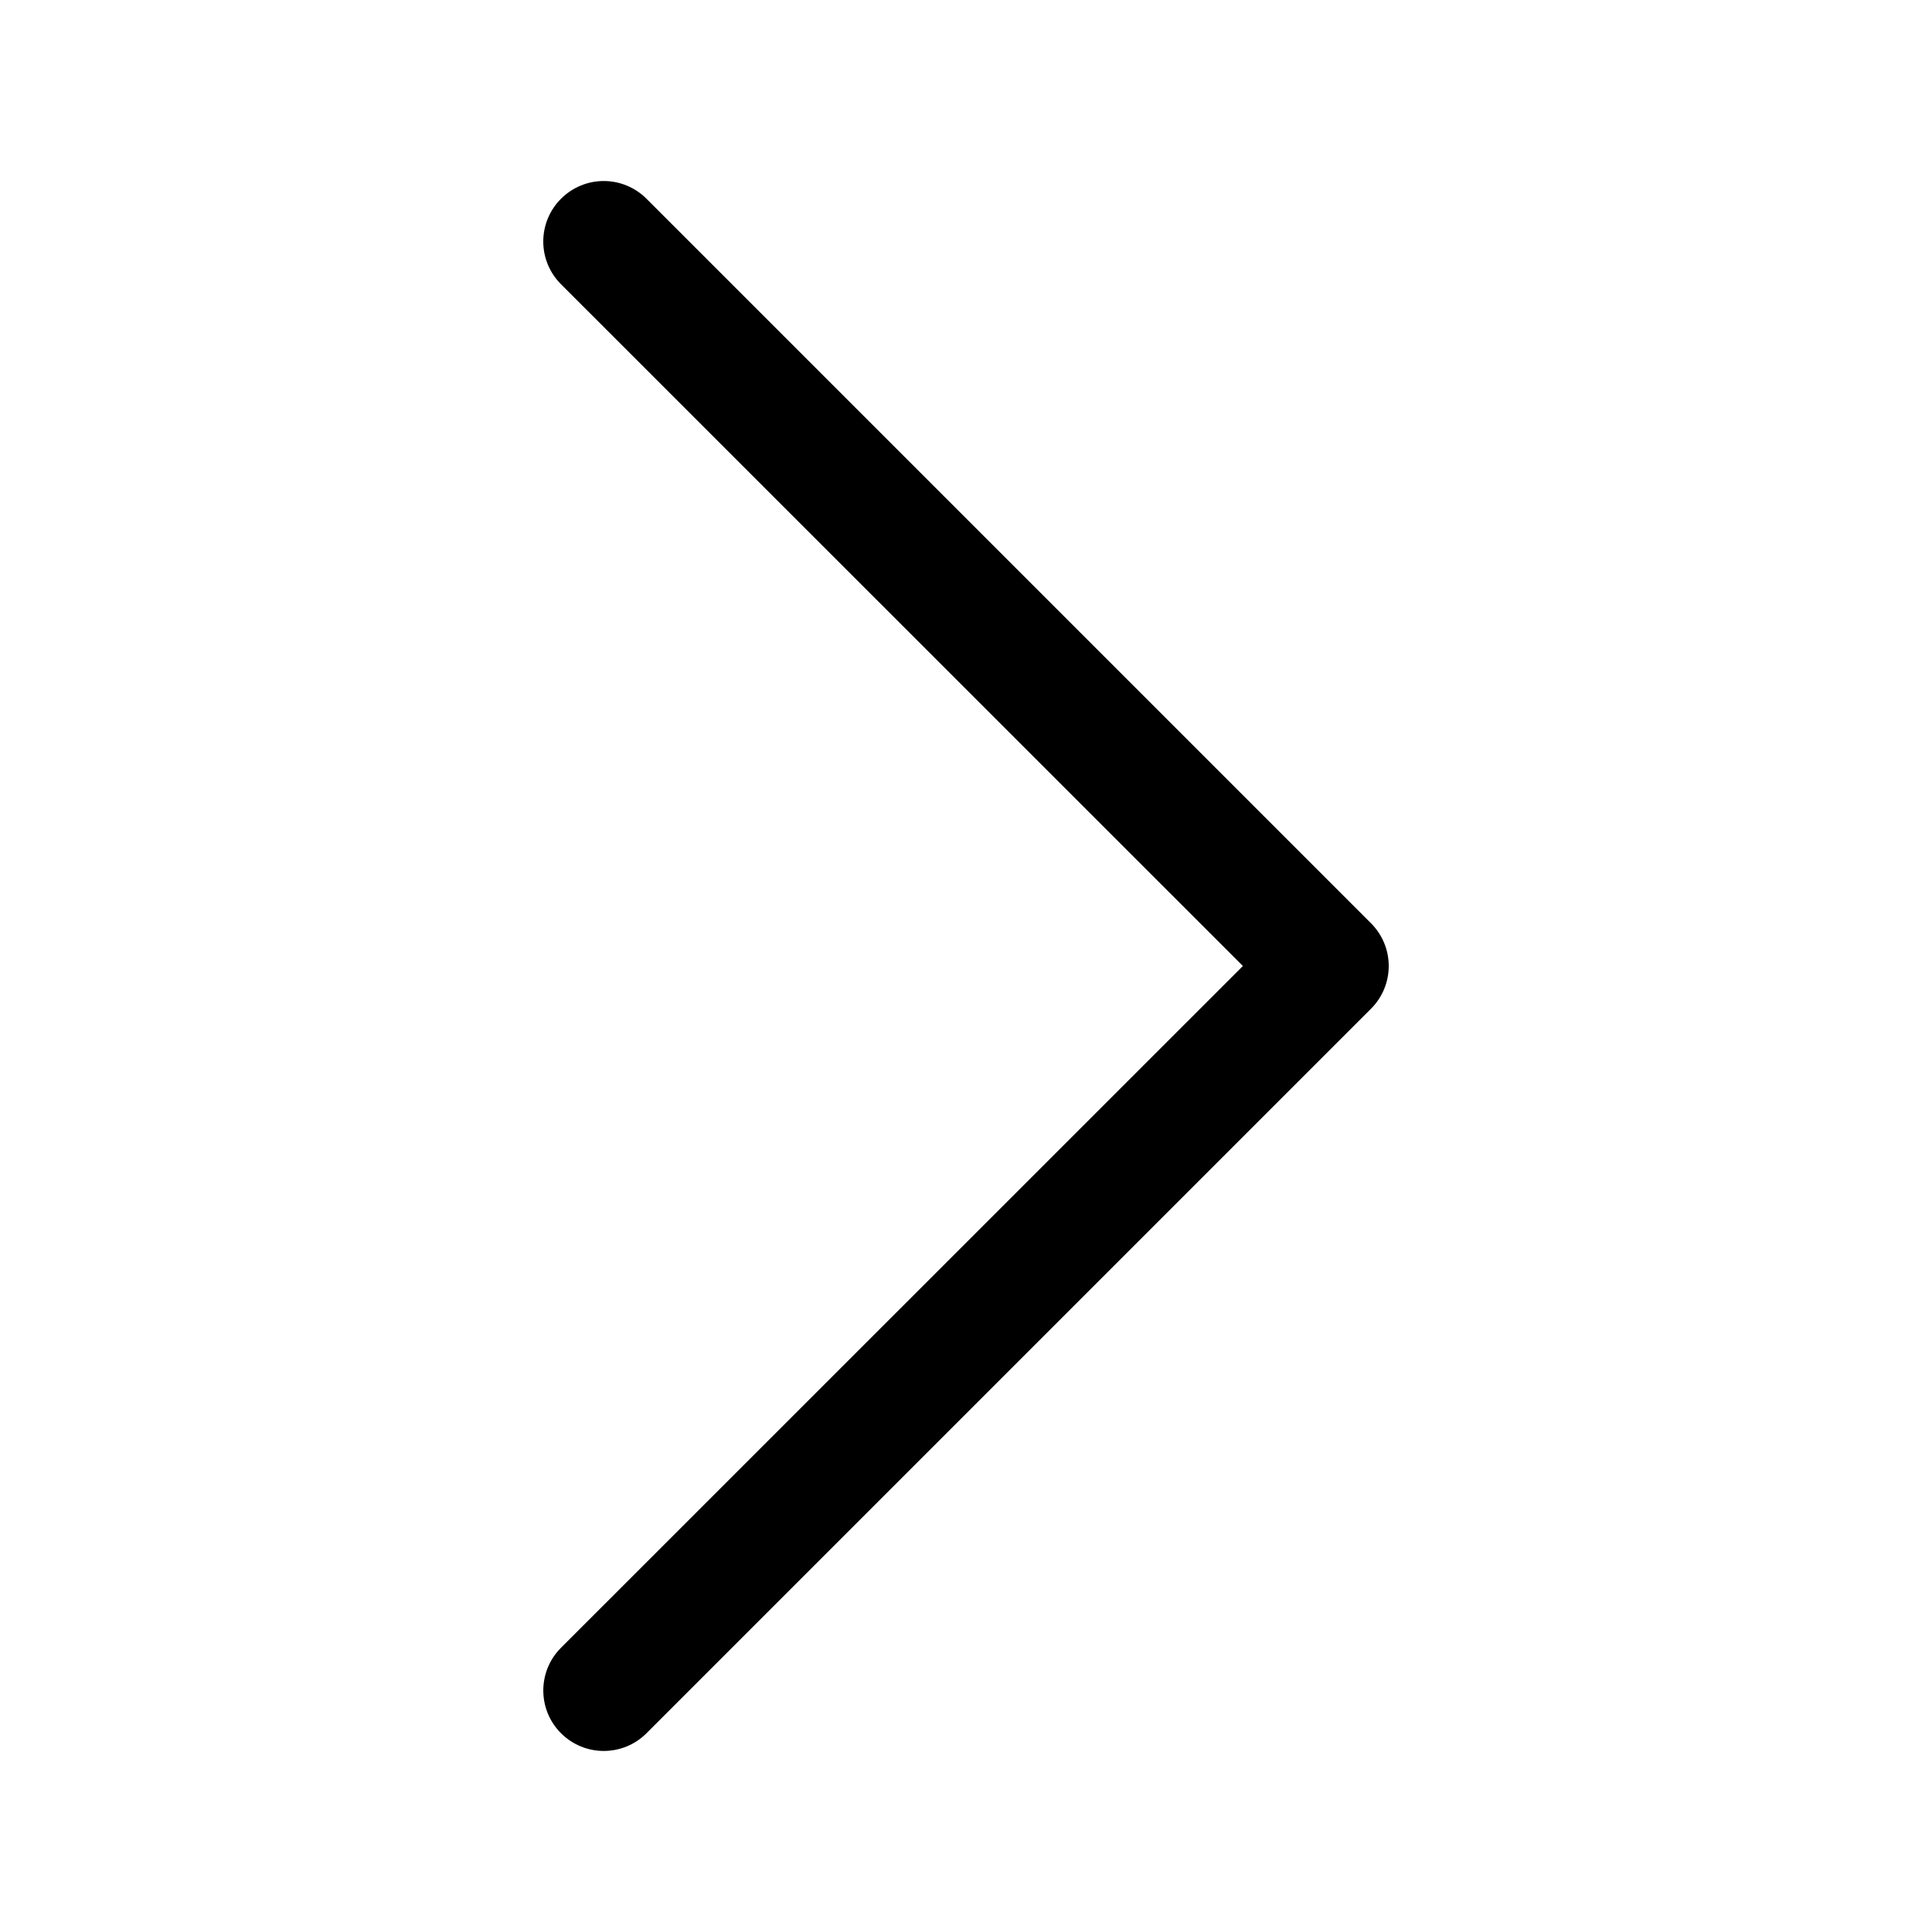
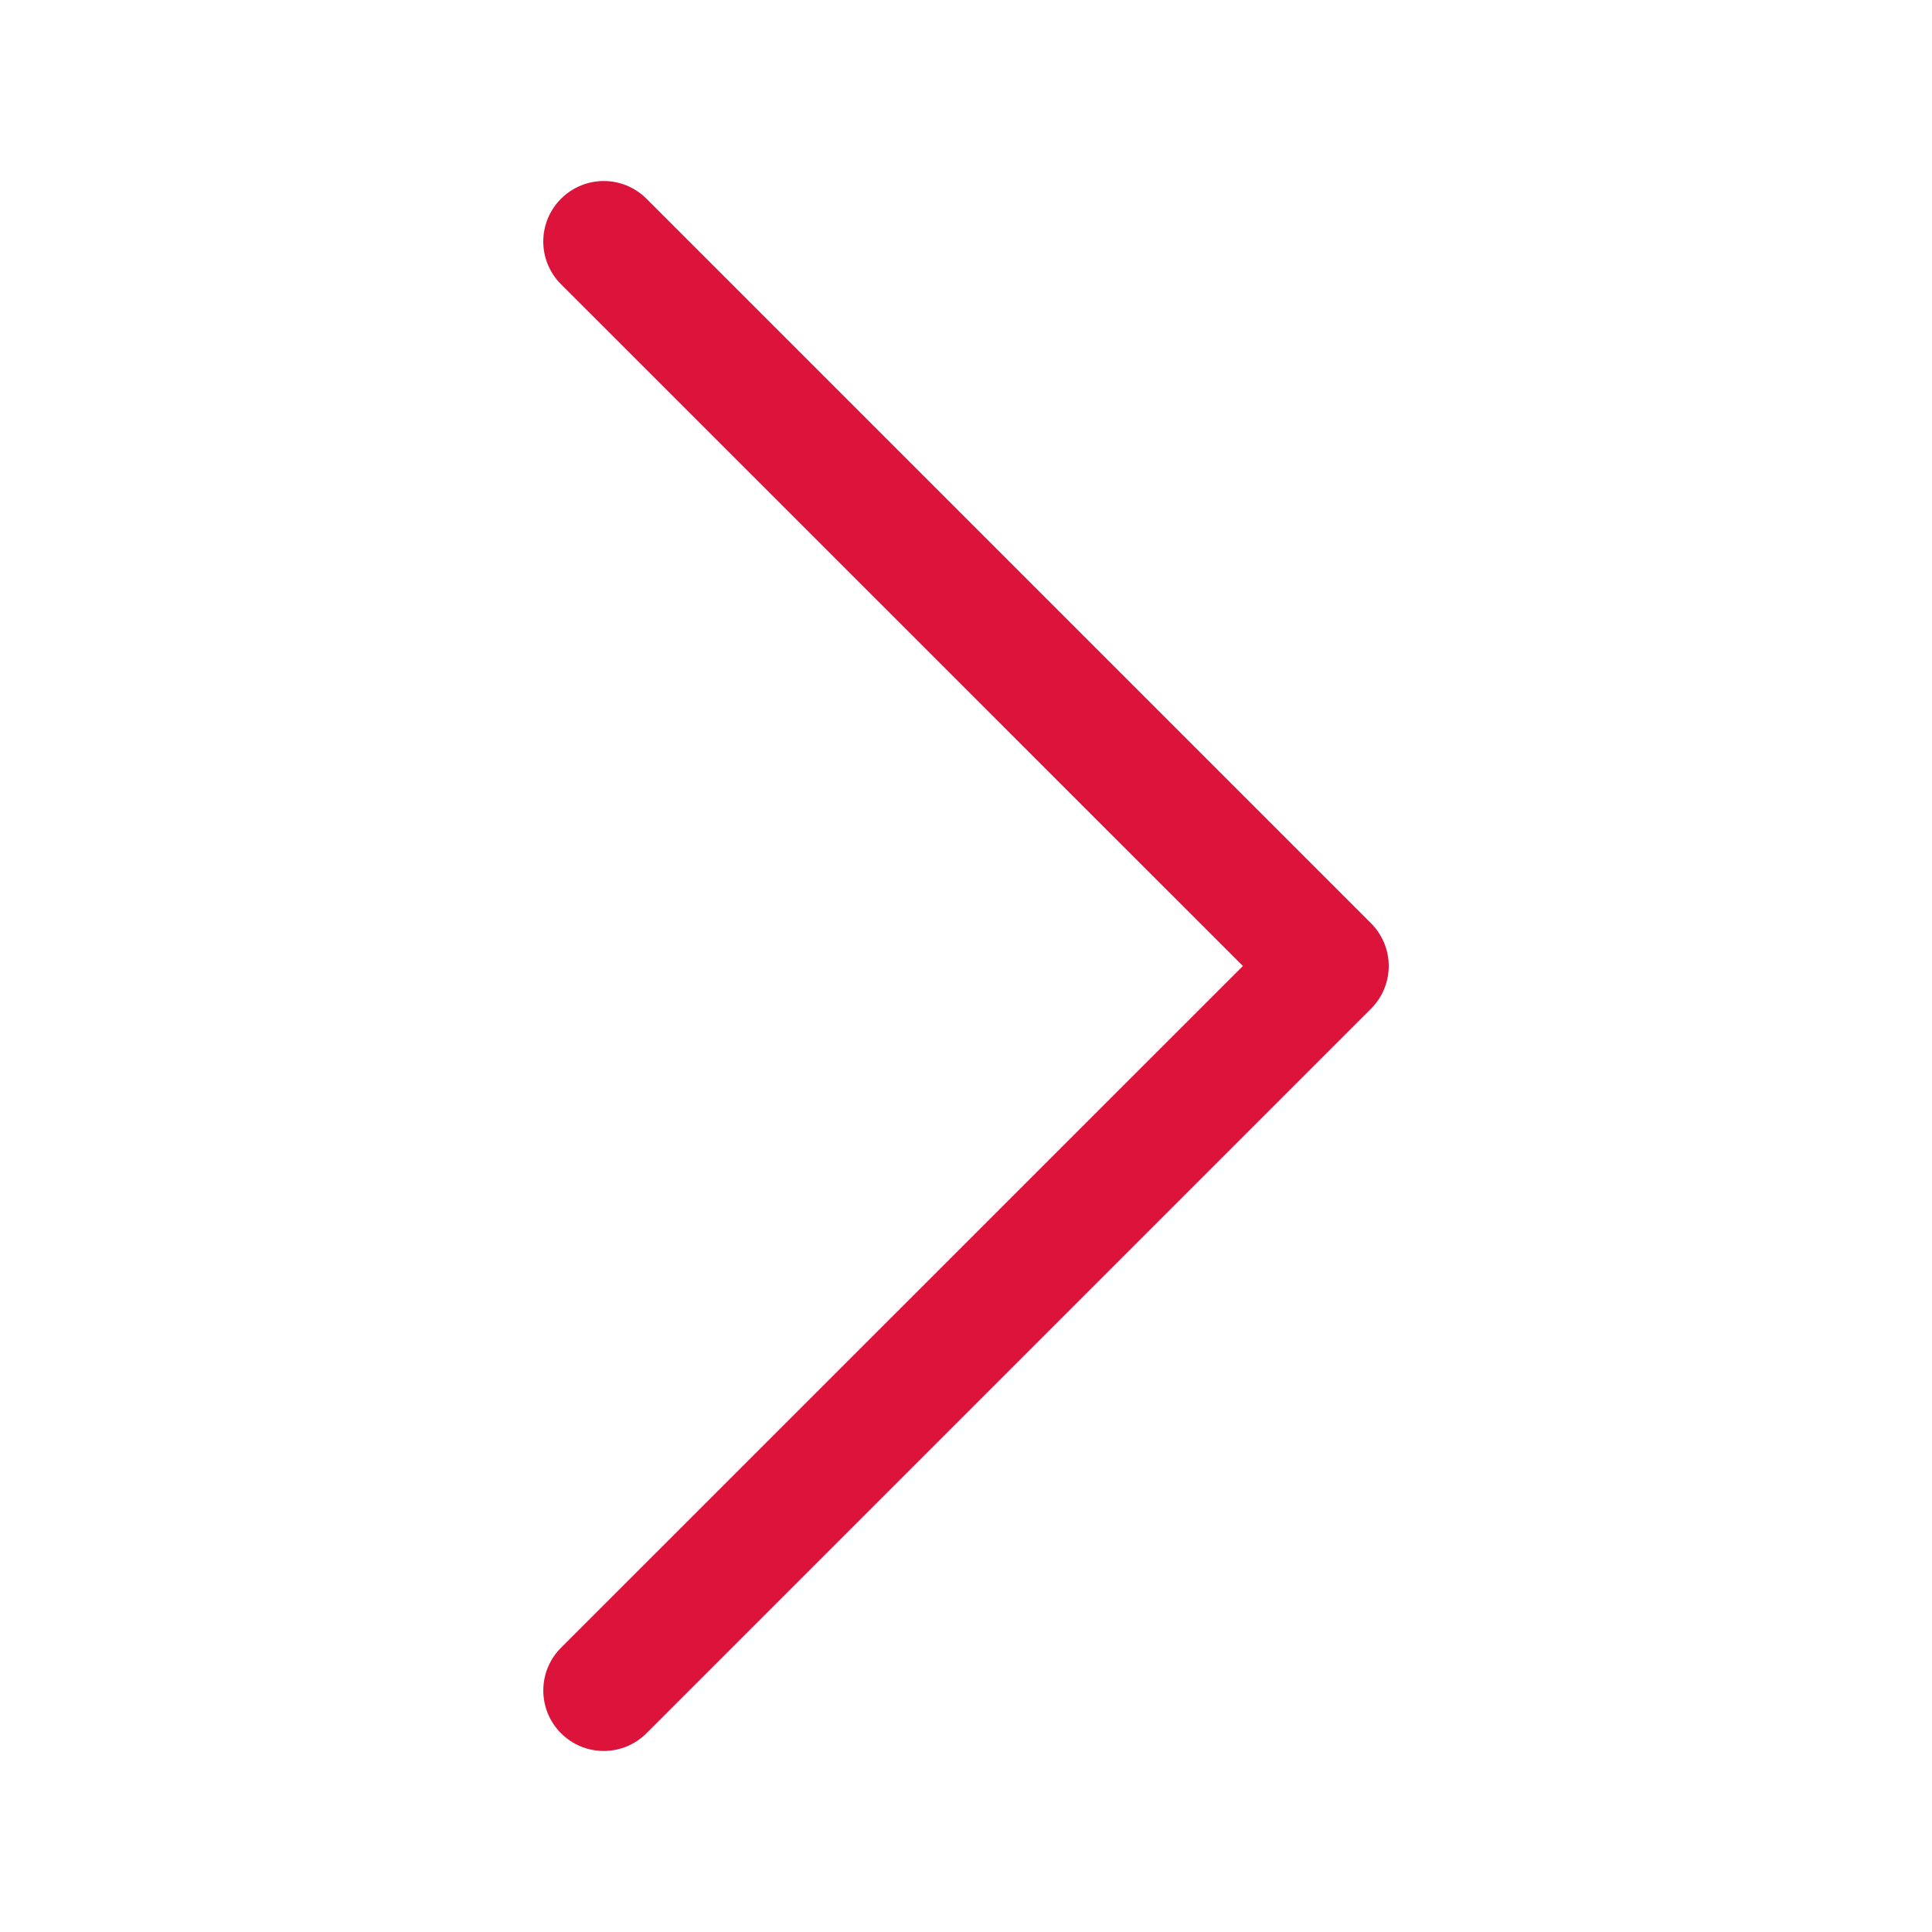
- <svg xmlns="http://www.w3.org/2000/svg" width="16" height="16" fill="currentColor" class="bi bi-chevron-right" viewBox="0 0 16 16">
+ <svg xmlns="http://www.w3.org/2000/svg" width="16" height="16" fill="#dc143c" class="bi bi-chevron-right" viewBox="0 0 16 16">
  <path fill-rule="evenodd" d="M4.646 1.646a.5.5 0 0 1 .708 0l6 6a.5.5 0 0 1 0 .708l-6 6a.5.5 0 0 1-.708-.708L10.293 8 4.646 2.354a.5.5 0 0 1 0-.708z" />
</svg>
